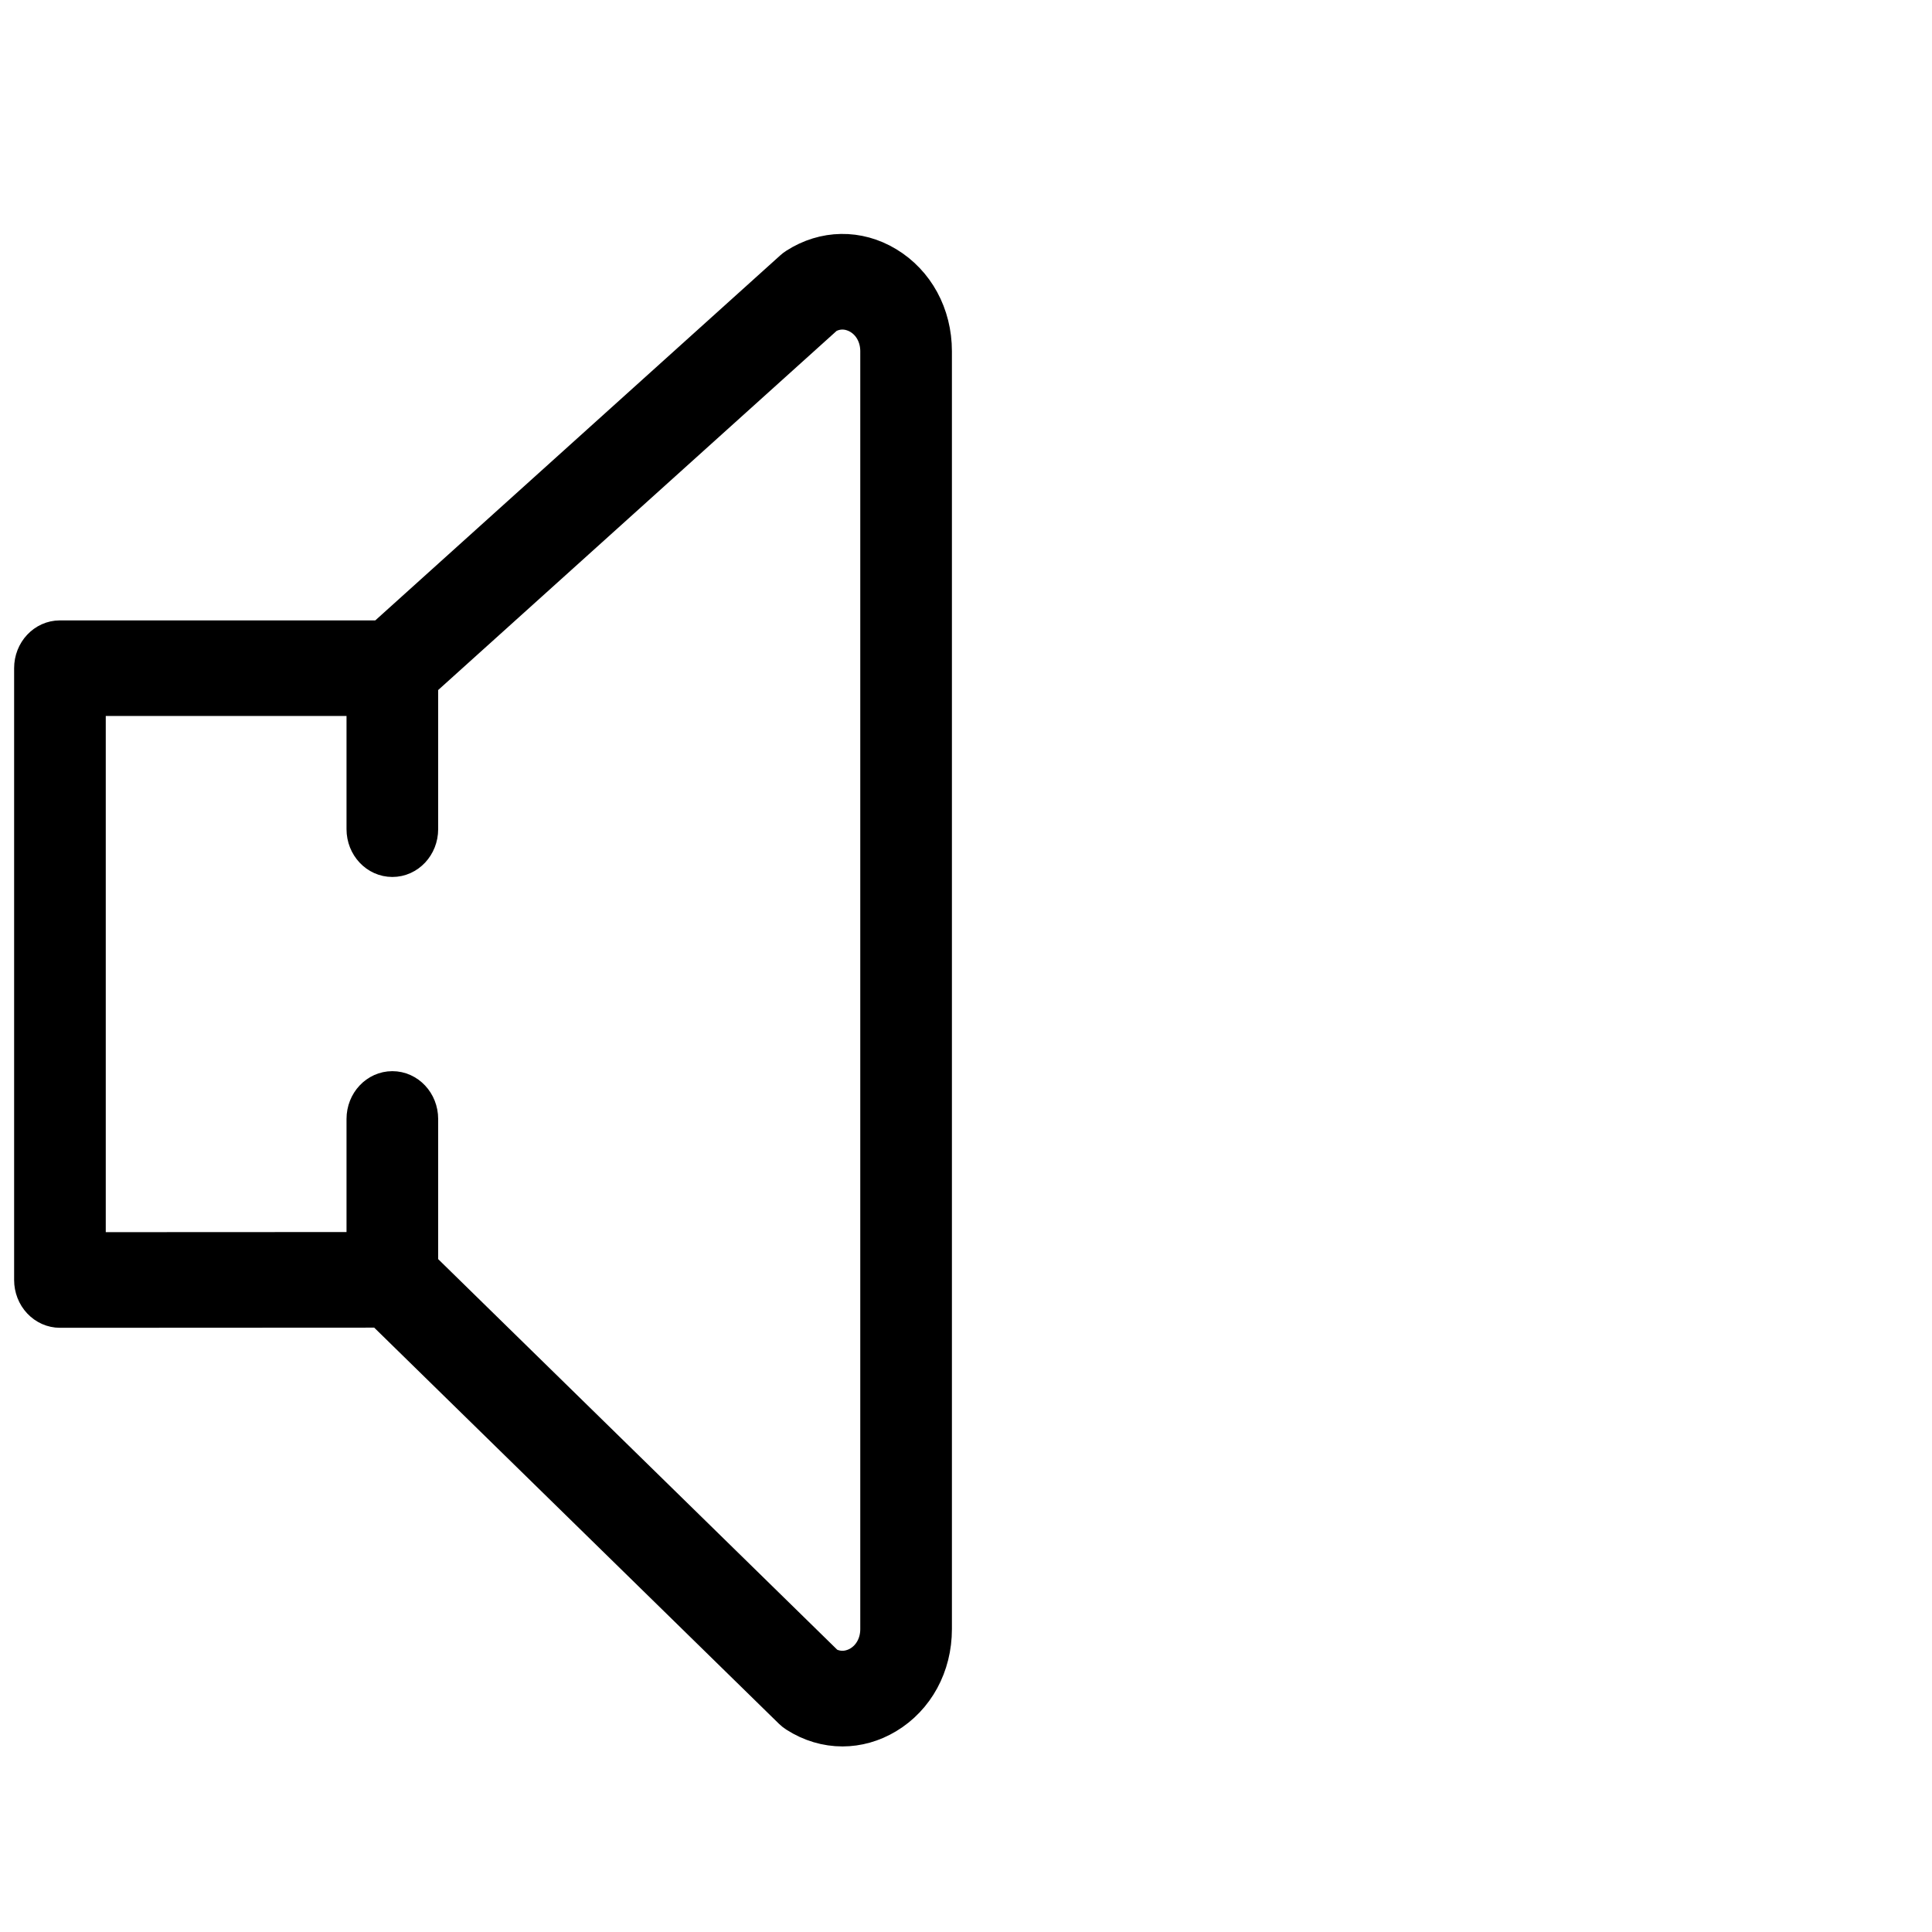
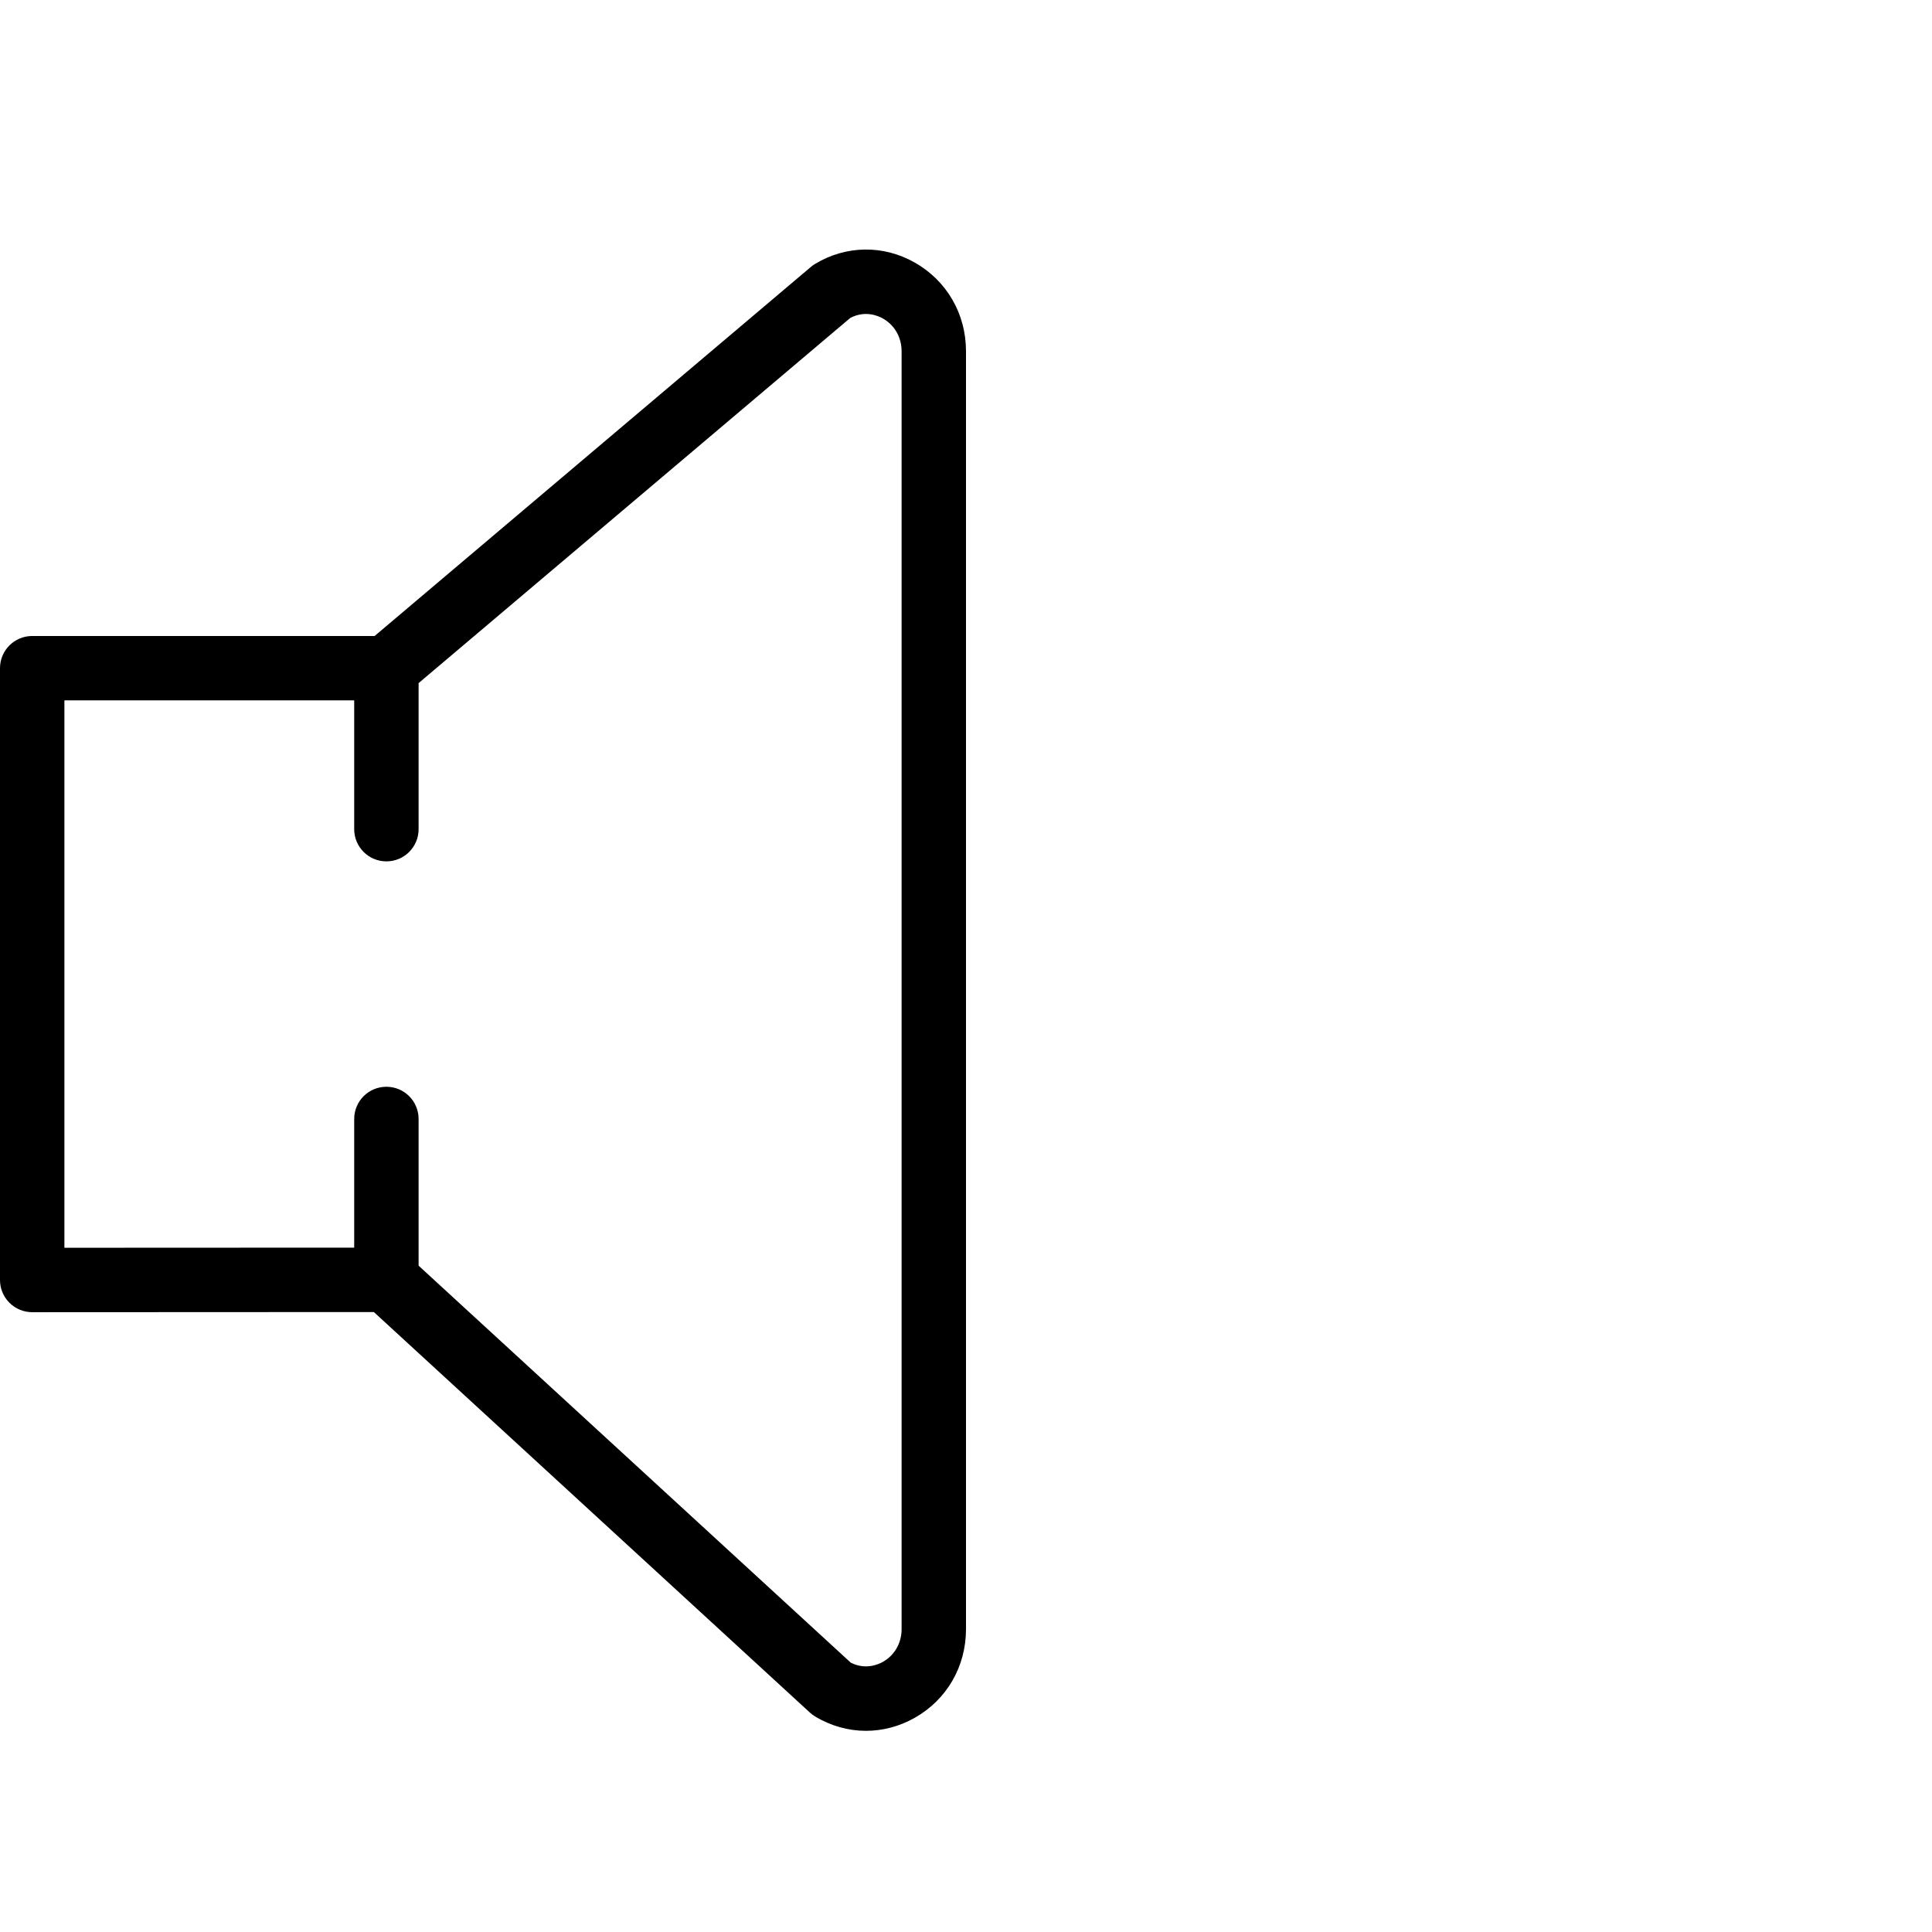
<svg xmlns="http://www.w3.org/2000/svg" version="1.1" id="Capa_1" x="0px" y="0px" viewBox="0 0 64 64" xml:space="preserve" width="64" height="64">
  <defs id="defs45" />
  <g id="g10" transform="matrix(1.066667,0,0,1.066667,0,0.4196677)">
-     <path d="M 27.58,7.758 C 26.665,7.206 25.58,7.224 24.68,7.802 24.637,7.829 24.595,7.861 24.558,7.895 L 11.841,19.358 H 1.861 c -0.519,0 -0.938,0.447 -0.938,1 v 19 c 0,0.266 0.099,0.52 0.275,0.707 0.176,0.187 0.414,0.293 0.664,0.293 l 9.957,-0.005 12.71,12.44 c 0.047,0.046 0.098,0.086 0.151,0.12 0.462,0.297 0.973,0.446 1.485,0.446 0.485,-0.001 0.969,-0.134 1.415,-0.402 0.938,-0.564 1.498,-1.594 1.498,-2.756 V 10.514 c 0,-1.161 -0.56,-2.191 -1.498,-2.756 z m -0.379,42.443 c 0,0.431 -0.204,0.81 -0.543,1.015 -0.145,0.087 -0.514,0.255 -0.939,0.026 L 13.123,38.913 v -4.556 c 0,-0.553 -0.42,-1 -0.938,-1 -0.519,0 -0.939,0.447 -0.939,1 v 3.996 l -8.446,0.004 v -17 h 8.446 v 4 c 0,0.553 0.42,1 0.939,1 0.519,0 0.938,-0.447 0.938,-1 V 20.821 L 25.704,9.481 c 0.433,-0.242 0.808,-0.07 0.954,0.018 0.34,0.205 0.543,0.584 0.543,1.015 z" id="path2" style="stroke:#000000;stroke-width:0.969;stroke-opacity:1" />
+     <path d="m 28.404,7.758 c -0.975,-0.552 -2.131,-0.534 -3.09,0.044 -0.046,0.027 -0.09,0.059 -0.13,0.093 L 11.634,19.358 H 1 c -0.553,0 -1,0.447 -1,1 v 19 c 0,0.266 0.105,0.52 0.293,0.707 0.188,0.187 0.441,0.293 0.707,0.293 l 10.61,-0.005 13.543,12.44 c 0.05,0.046 0.104,0.086 0.161,0.12 0.492,0.297 1.037,0.446 1.582,0.446 0.517,-0.001 1.033,-0.134 1.508,-0.402 C 29.403,52.393 30,51.363 30,50.201 V 10.514 C 30,9.353 29.403,8.323 28.404,7.758 Z M 28,50.201 c 0,0.431 -0.217,0.81 -0.579,1.015 -0.155,0.087 -0.548,0.255 -1,0.026 L 13,38.913 v -4.556 c 0,-0.553 -0.447,-1 -1,-1 -0.553,0 -1,0.447 -1,1 v 3.996 l -9,0.004 v -17 h 9 v 4 c 0,0.553 0.447,1 1,1 0.553,0 1,-0.447 1,-1 V 20.821 L 26.405,9.481 C 26.866,9.239 27.266,9.411 27.421,9.499 27.783,9.704 28,10.083 28,10.514 Z" id="path2" />
  </g>
  <g id="g12" transform="translate(0,4)">
</g>
  <g id="g14" transform="translate(0,4)">
</g>
  <g id="g16" transform="translate(0,4)">
</g>
  <g id="g18" transform="translate(0,4)">
</g>
  <g id="g20" transform="translate(0,4)">
</g>
  <g id="g22" transform="translate(0,4)">
</g>
  <g id="g24" transform="translate(0,4)">
</g>
  <g id="g26" transform="translate(0,4)">
</g>
  <g id="g28" transform="translate(0,4)">
</g>
  <g id="g30" transform="translate(0,4)">
</g>
  <g id="g32" transform="translate(0,4)">
</g>
  <g id="g34" transform="translate(0,4)">
</g>
  <g id="g36" transform="translate(0,4)">
</g>
  <g id="g38" transform="translate(0,4)">
</g>
  <g id="g40" transform="translate(0,4)">
</g>
</svg>
